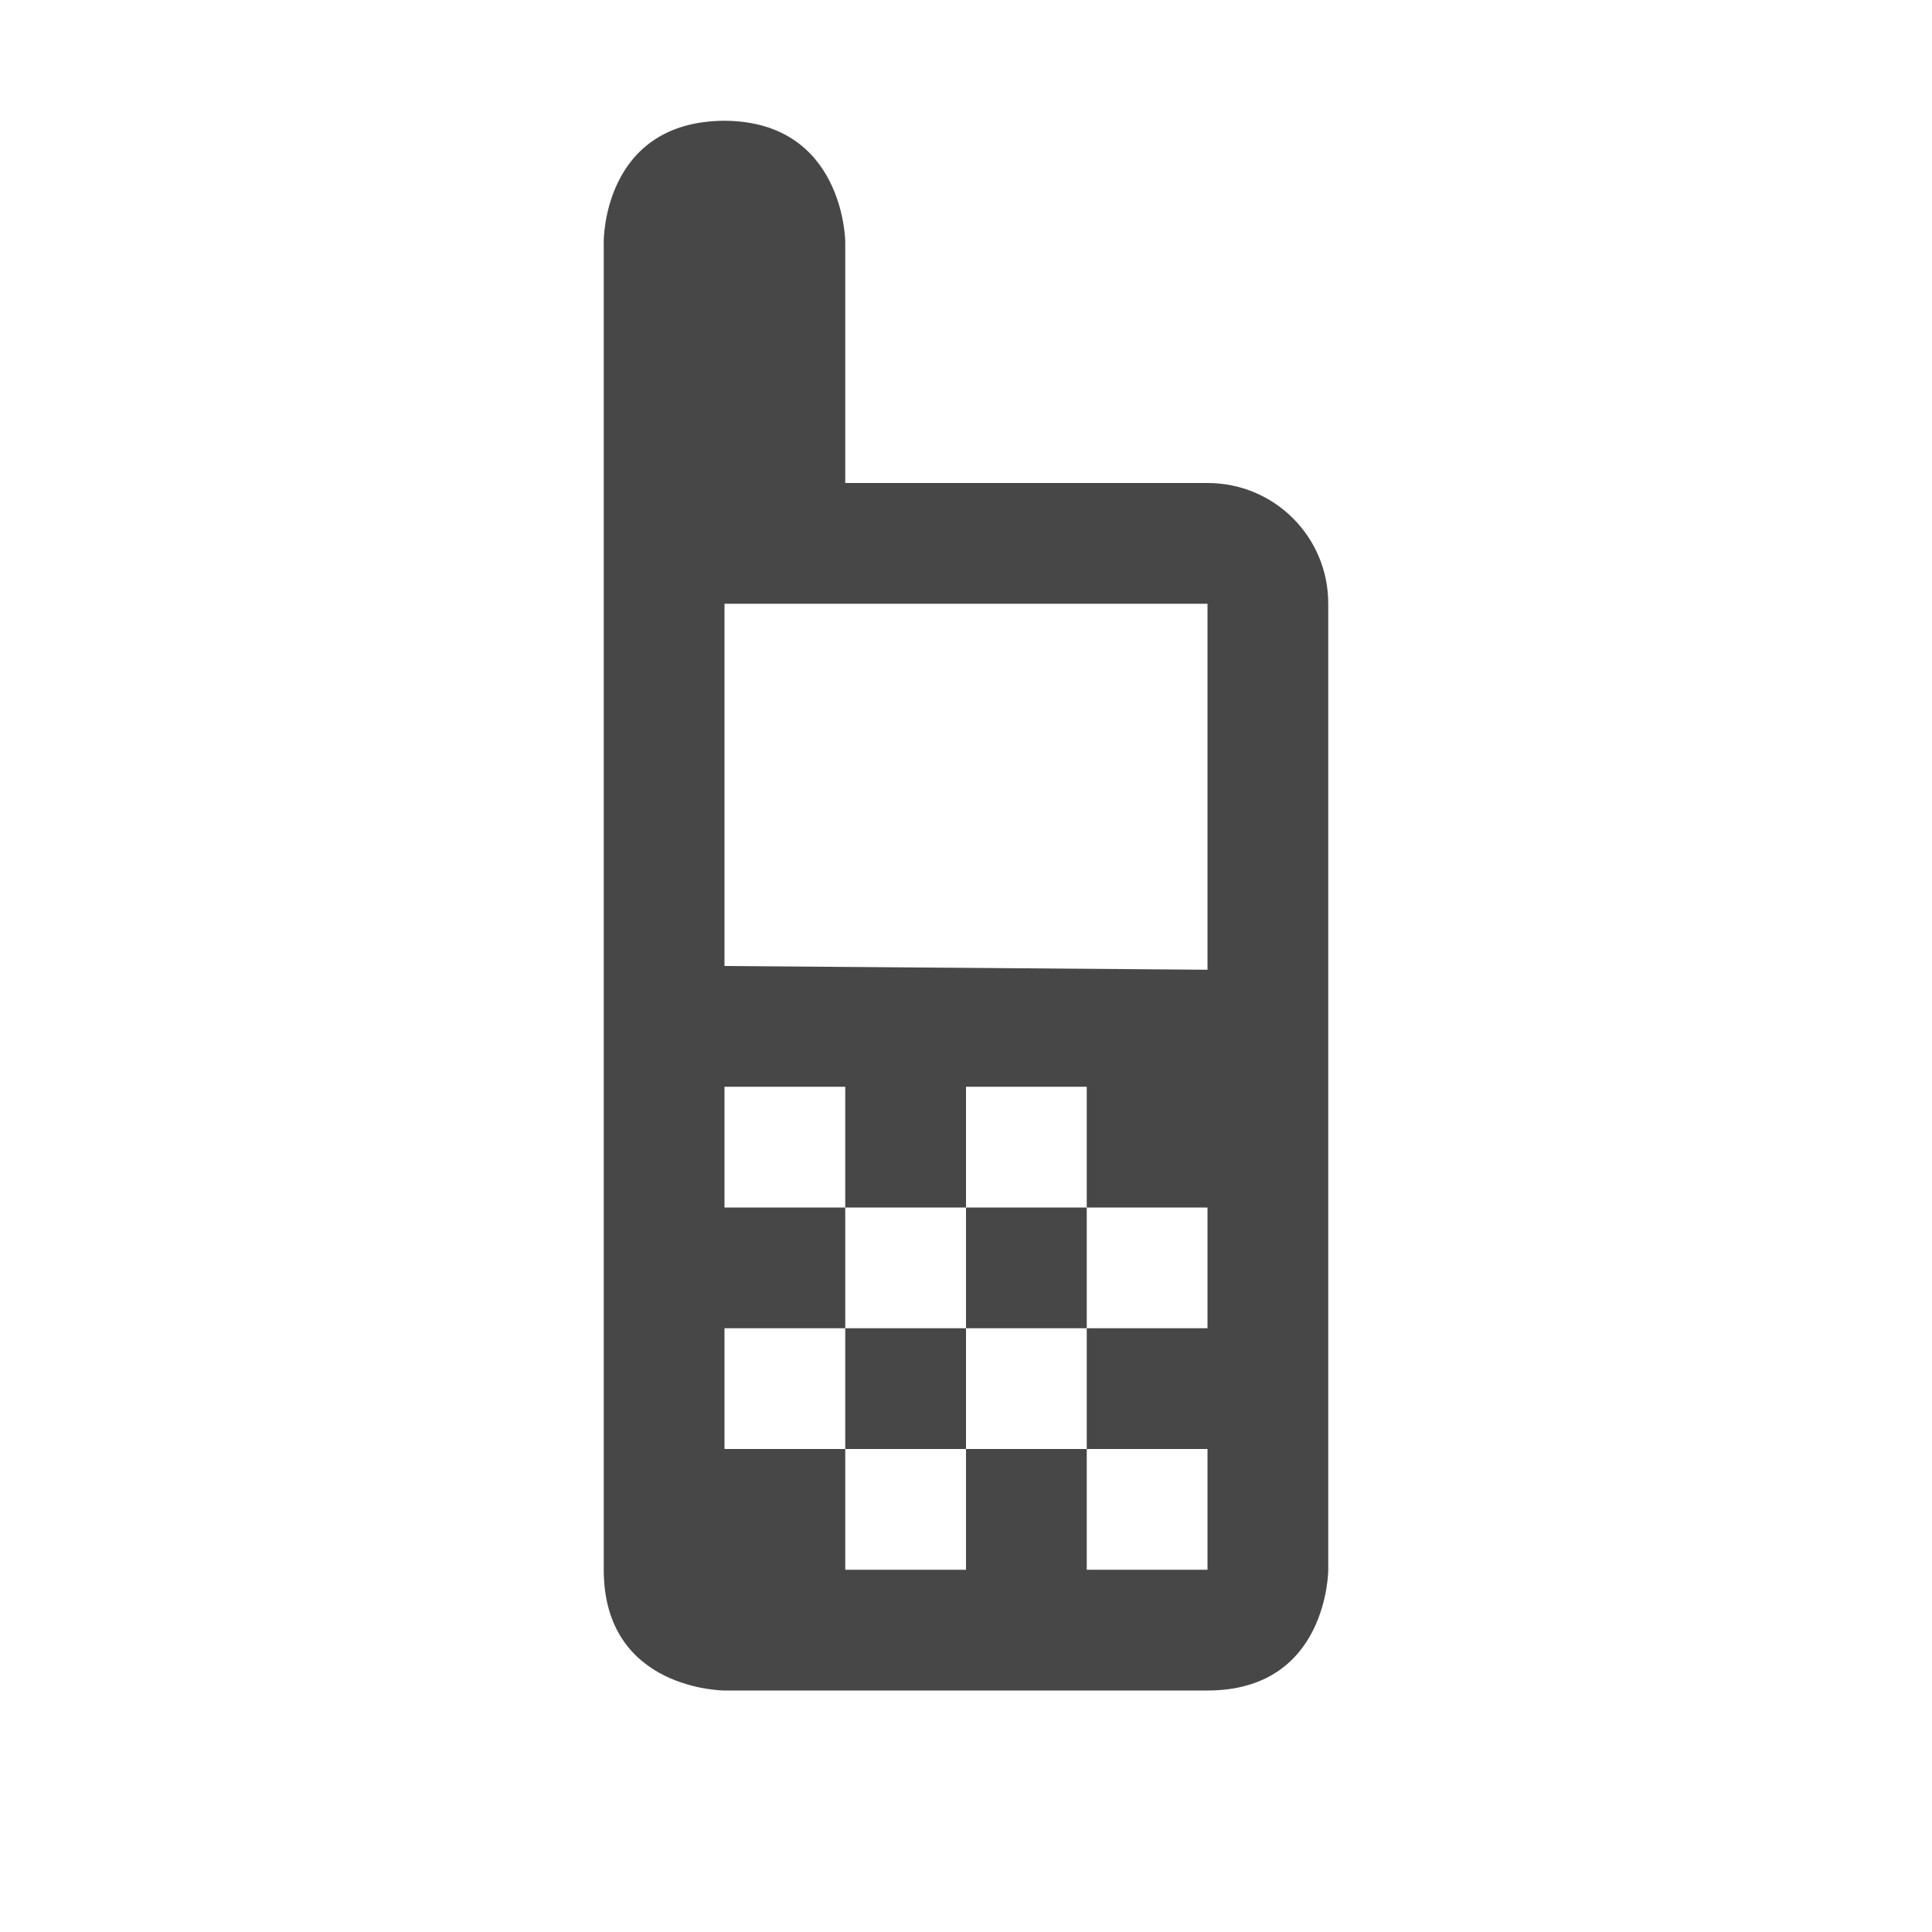
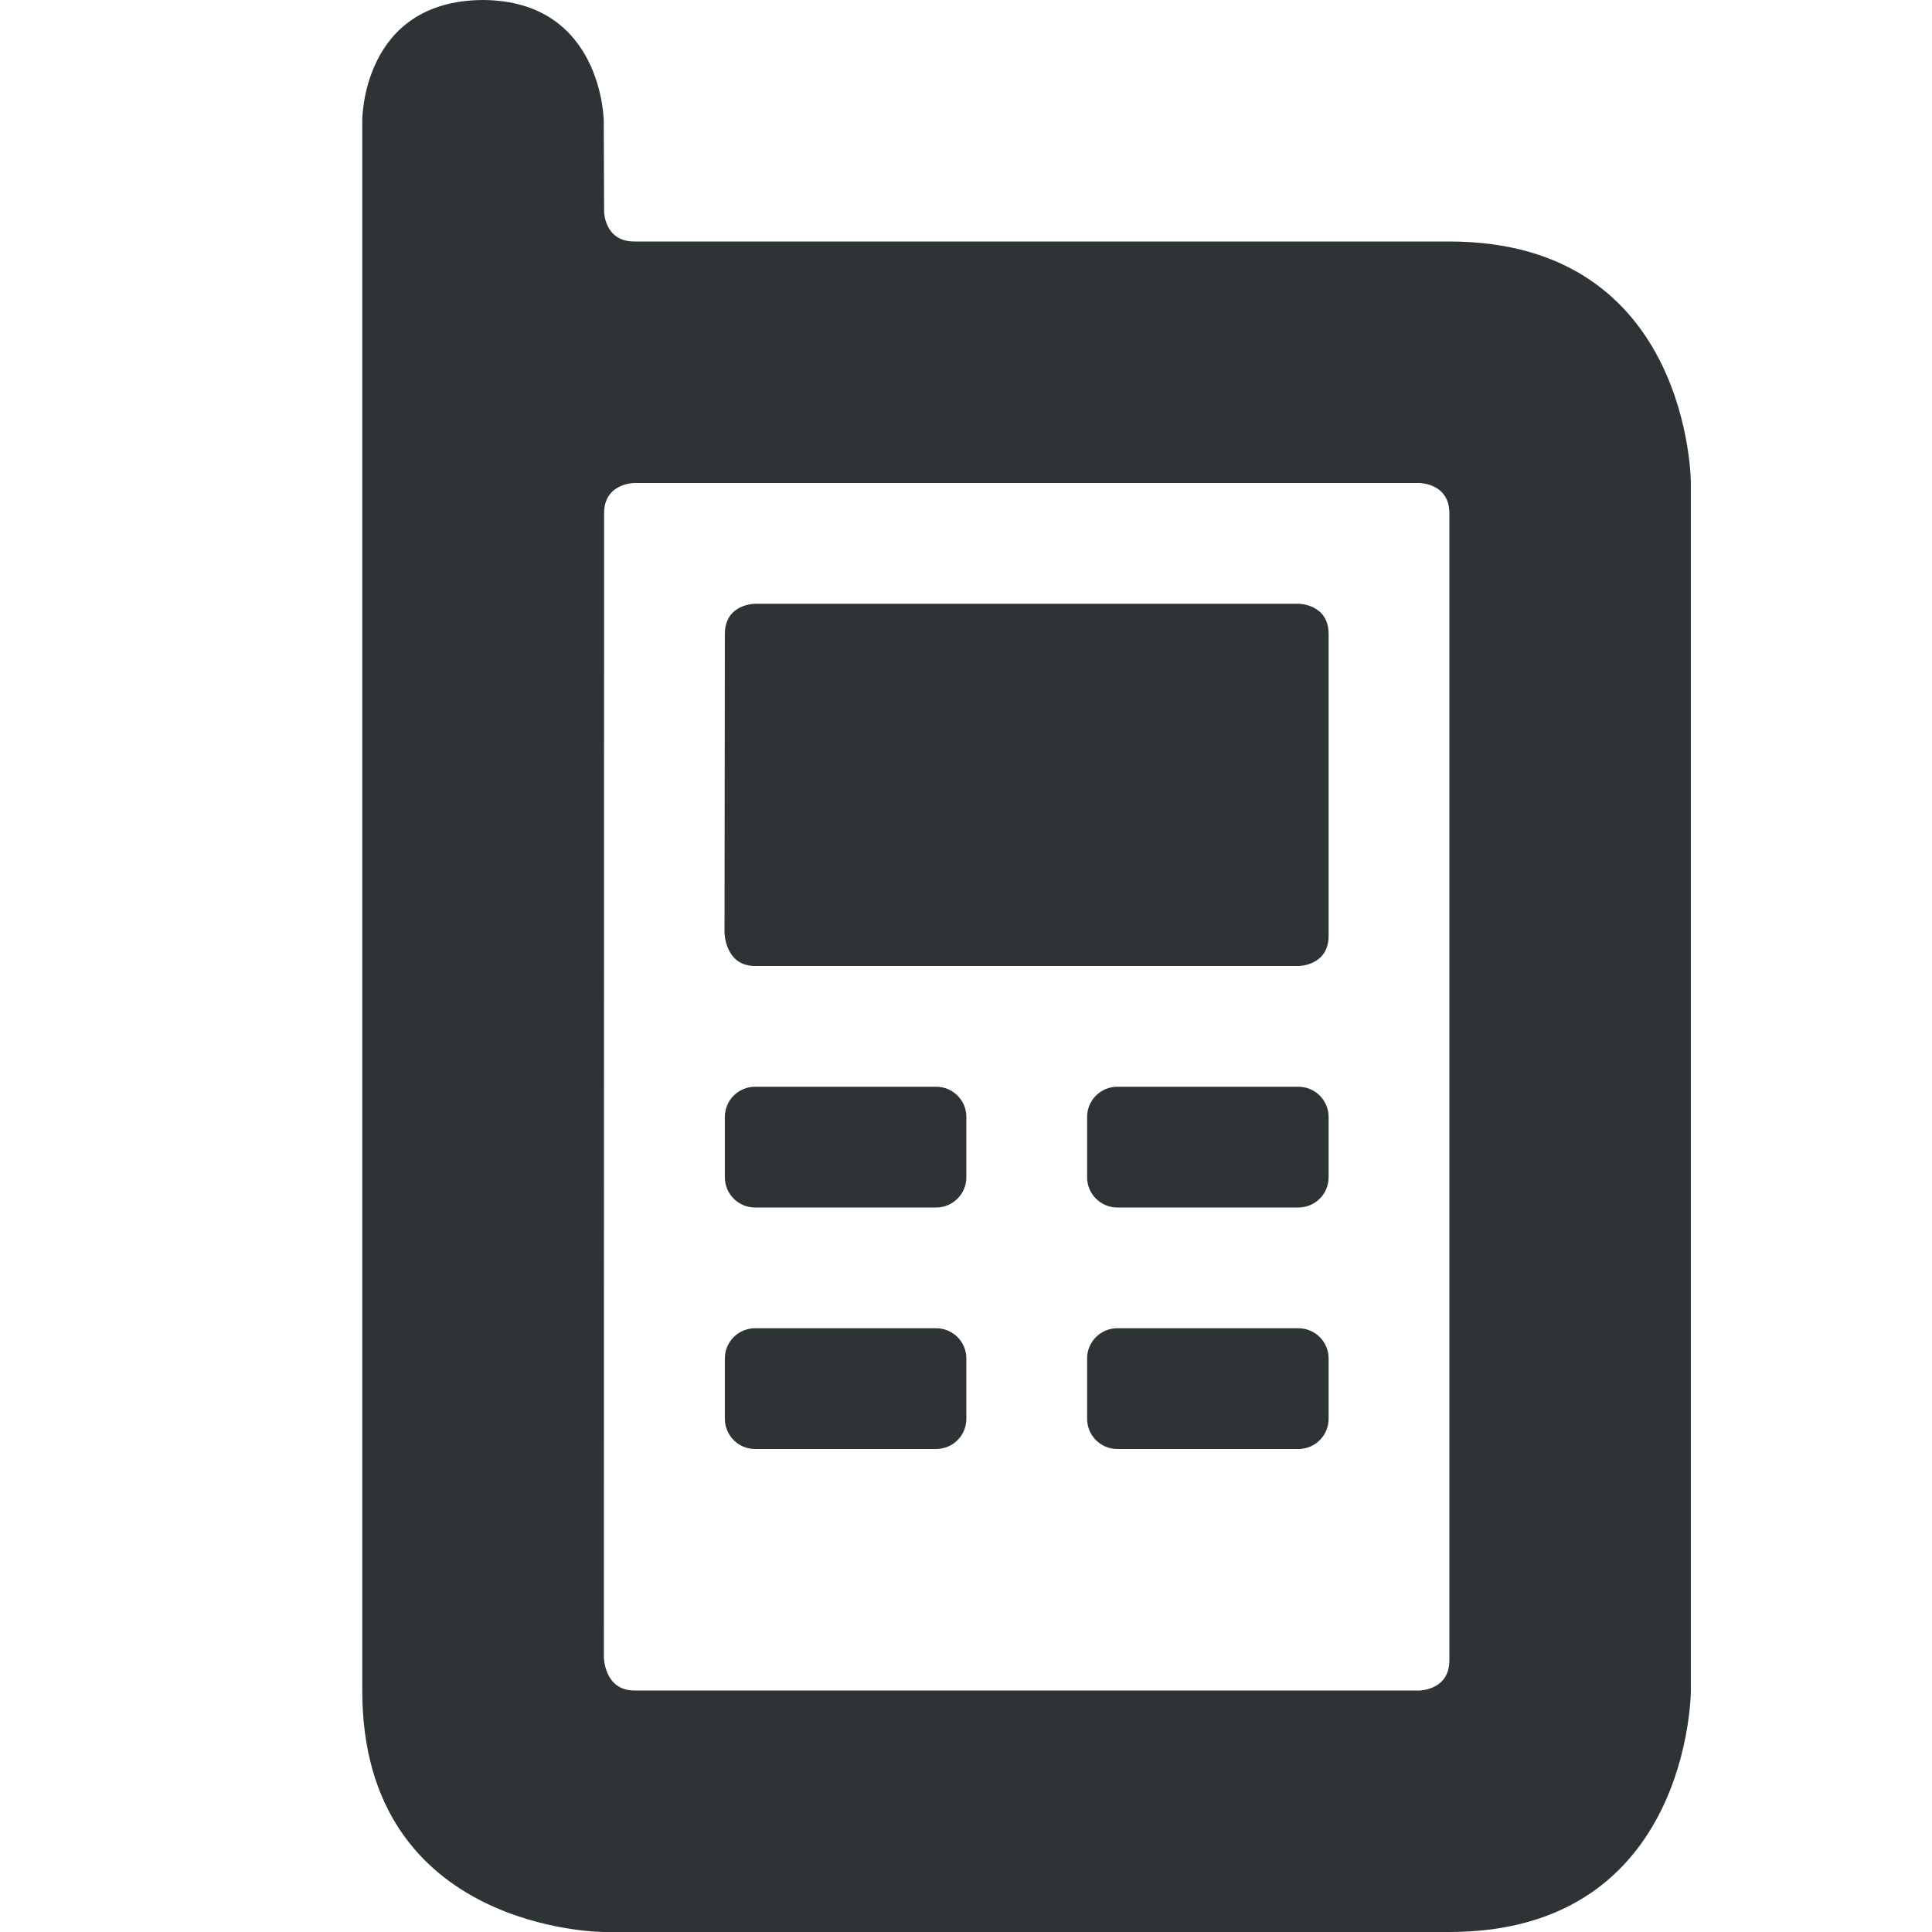
<svg xmlns="http://www.w3.org/2000/svg" width="16" height="16">
-   <path d="M6 1c-1.009.005-1 1-1 1v11c0 1 1 1 1 1h4c1 0 1-1 1-1V5c.001-.554-.446-1-1-1H7V2s-.009-.994-1-1zm0 4h4v3.031L6 8zm0 4h1v1h1V9h1v1h1v1H9v1h1v1H9v-1H8v1H7v-1H6v-1h1v-1H6zm1 2v1h1v-1zm1 0h1v-1H8z" style="marker:none" color="#000" overflow="visible" fill="#474747" />
+   <g color="#000" fill="#2e3436">
+     <path d="M4 0C2.993.005 3 1 3 1v13c0 2 2.003 2 2.003 2h7c2 0 2-2 2-2V4s0-2-2-2h-6.75c-.25 0-.25-.25-.25-.25L5 1S4.99.006 4 0zm1.003 4.25c0-.25.25-.25.25-.25h6.5s.25 0 .25.25v9.5c0 .25-.25.25-.25.25h-6.5c-.25 0-.252-.277-.252-.277z" style="marker:none" overflow="visible" />
+     <path d="M6.003 5.25c0-.25.25-.25.25-.25h4.5s.25 0 .25.25v2.5c0 .25-.25.25-.25.25h-4.5C6.003 8 6 7.723 6 7.723zM6.253 9h1.5a.25.25 0 0 1 .25.25v.5a.25.25 0 0 1-.25.25h-1.5a.25.25 0 0 1-.25-.25v-.5a.25.25 0 0 1 .25-.25zm3 0h1.5a.25.25 0 0 1 .25.25v.5a.25.25 0 0 1-.25.25h-1.5a.25.25 0 0 1-.25-.25v-.5a.25.25 0 0 1 .25-.25zm-3 2h1.5a.25.25 0 0 1 .25.25v.5a.25.25 0 0 1-.25.25h-1.5a.25.25 0 0 1-.25-.25v-.5a.25.25 0 0 1 .25-.25zm3 0h1.5a.25.25 0 0 1 .25.25v.5a.25.25 0 0 1-.25.25h-1.5a.25.25 0 0 1-.25-.25v-.5a.25.25 0 0 1 .25-.25z" style="marker:none" overflow="visible" />
+   </g>
</svg>
